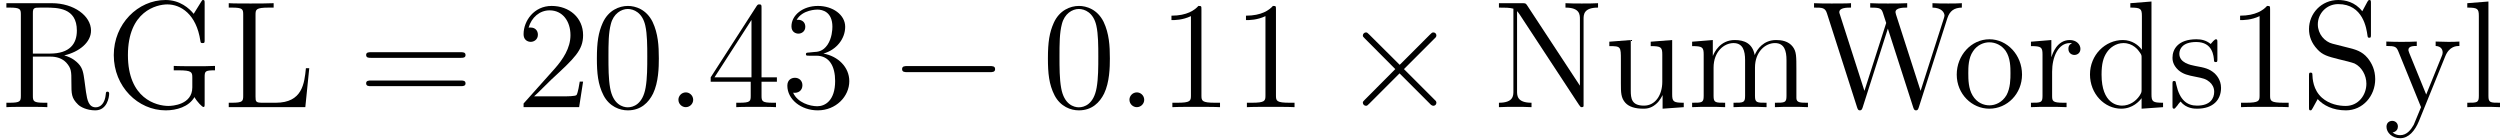
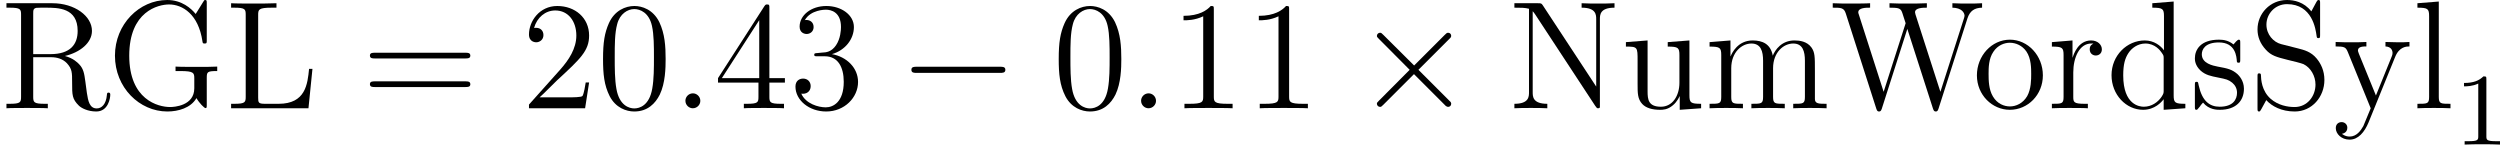
- <svg xmlns="http://www.w3.org/2000/svg" xmlns:xlink="http://www.w3.org/1999/xlink" version="1.1" width="221.868pt" height="12.266pt" viewBox="-.239 -.243 221.868 12.266">
+ <svg xmlns="http://www.w3.org/2000/svg" xmlns:xlink="http://www.w3.org/1999/xlink" version="1.1" width="219.604pt" height="12.7pt" viewBox="-.239 -.243 219.604 12.7">
  <defs>
-     <path id="g1-58" d="M2.2-.574C2.2-.921 1.913-1.16 1.626-1.16C1.279-1.16 1.04-.873 1.04-.586C1.04-.239 1.327 0 1.614 0C1.961 0 2.2-.287 2.2-.574Z" />
+     <path id="g2-49" d="M2.503-5.077C2.503-5.292 2.487-5.3 2.271-5.3C1.945-4.981 1.522-4.79 .765-4.79V-4.527C.98-4.527 1.411-4.527 1.873-4.742V-.654C1.873-.359 1.849-.263 1.092-.263H.813V0C1.14-.024 1.825-.024 2.184-.024S3.236-.024 3.563 0V-.263H3.284C2.527-.263 2.503-.359 2.503-.654V-5.077Z" />
    <path id="g0-0" d="M7.878-2.75C8.082-2.75 8.297-2.75 8.297-2.989S8.082-3.228 7.878-3.228H1.411C1.207-3.228 .992-3.228 .992-2.989S1.207-2.75 1.411-2.75H7.878Z" />
    <path id="g0-2" d="M4.651-3.324L2.26-5.703C2.116-5.846 2.092-5.87 1.997-5.87C1.877-5.87 1.757-5.762 1.757-5.631C1.757-5.547 1.781-5.523 1.913-5.392L4.304-2.989L1.913-.586C1.781-.454 1.757-.43 1.757-.347C1.757-.215 1.877-.108 1.997-.108C2.092-.108 2.116-.132 2.26-.275L4.639-2.654L7.113-.179C7.137-.167 7.221-.108 7.293-.108C7.436-.108 7.532-.215 7.532-.347C7.532-.371 7.532-.418 7.496-.478C7.484-.502 5.583-2.379 4.985-2.989L7.173-5.177C7.233-5.248 7.412-5.404 7.472-5.475C7.484-5.499 7.532-5.547 7.532-5.631C7.532-5.762 7.436-5.87 7.293-5.87C7.197-5.87 7.149-5.822 7.018-5.691L4.651-3.324Z" />
-     <path id="g2-48" d="M5.356-3.826C5.356-4.818 5.296-5.786 4.866-6.695C4.376-7.687 3.515-7.95 2.929-7.95C2.236-7.95 1.387-7.603 .944-6.611C.61-5.858 .49-5.117 .49-3.826C.49-2.666 .574-1.793 1.004-.944C1.47-.036 2.295 .251 2.917 .251C3.957 .251 4.555-.371 4.902-1.064C5.332-1.961 5.356-3.132 5.356-3.826ZM2.917 .012C2.534 .012 1.757-.203 1.53-1.506C1.399-2.224 1.399-3.132 1.399-3.969C1.399-4.949 1.399-5.834 1.59-6.539C1.793-7.34 2.403-7.711 2.917-7.711C3.371-7.711 4.065-7.436 4.292-6.408C4.447-5.727 4.447-4.782 4.447-3.969C4.447-3.168 4.447-2.26 4.316-1.53C4.089-.215 3.335 .012 2.917 .012Z" />
-     <path id="g2-49" d="M3.443-7.663C3.443-7.938 3.443-7.95 3.204-7.95C2.917-7.627 2.319-7.185 1.088-7.185V-6.838C1.363-6.838 1.961-6.838 2.618-7.149V-.921C2.618-.49 2.582-.347 1.53-.347H1.16V0C1.482-.024 2.642-.024 3.037-.024S4.579-.024 4.902 0V-.347H4.531C3.479-.347 3.443-.49 3.443-.921V-7.663Z" />
-     <path id="g2-50" d="M5.26-2.008H4.997C4.961-1.805 4.866-1.148 4.746-.956C4.663-.849 3.981-.849 3.622-.849H1.411C1.733-1.124 2.463-1.889 2.774-2.176C4.591-3.85 5.26-4.471 5.26-5.655C5.26-7.03 4.172-7.95 2.786-7.95S.586-6.767 .586-5.738C.586-5.129 1.112-5.129 1.148-5.129C1.399-5.129 1.71-5.308 1.71-5.691C1.71-6.025 1.482-6.253 1.148-6.253C1.04-6.253 1.016-6.253 .98-6.241C1.207-7.054 1.853-7.603 2.63-7.603C3.646-7.603 4.268-6.755 4.268-5.655C4.268-4.639 3.682-3.754 3.001-2.989L.586-.287V0H4.949L5.26-2.008Z" />
-     <path id="g2-51" d="M2.2-4.292C1.997-4.28 1.949-4.268 1.949-4.16C1.949-4.041 2.008-4.041 2.224-4.041H2.774C3.79-4.041 4.244-3.204 4.244-2.056C4.244-.49 3.431-.072 2.845-.072C2.271-.072 1.291-.347 .944-1.136C1.327-1.076 1.674-1.291 1.674-1.722C1.674-2.068 1.423-2.307 1.088-2.307C.801-2.307 .49-2.14 .49-1.686C.49-.622 1.554 .251 2.881 .251C4.304 .251 5.356-.837 5.356-2.044C5.356-3.144 4.471-4.005 3.324-4.208C4.364-4.507 5.033-5.38 5.033-6.312C5.033-7.257 4.053-7.95 2.893-7.95C1.698-7.95 .813-7.221 .813-6.348C.813-5.87 1.184-5.774 1.363-5.774C1.614-5.774 1.901-5.954 1.901-6.312C1.901-6.695 1.614-6.862 1.351-6.862C1.279-6.862 1.255-6.862 1.219-6.85C1.674-7.663 2.798-7.663 2.857-7.663C3.252-7.663 4.029-7.484 4.029-6.312C4.029-6.085 3.993-5.416 3.646-4.902C3.288-4.376 2.881-4.34 2.558-4.328L2.2-4.292Z" />
-     <path id="g2-52" d="M4.316-7.783C4.316-8.01 4.316-8.07 4.148-8.07C4.053-8.07 4.017-8.07 3.921-7.926L.323-2.343V-1.997H3.467V-.909C3.467-.466 3.443-.347 2.57-.347H2.331V0C2.606-.024 3.551-.024 3.885-.024S5.177-.024 5.452 0V-.347H5.212C4.352-.347 4.316-.466 4.316-.909V-1.997H5.523V-2.343H4.316V-7.783ZM3.527-6.85V-2.343H.622L3.527-6.85Z" />
-     <path id="g2-61" d="M8.07-3.873C8.237-3.873 8.452-3.873 8.452-4.089C8.452-4.316 8.249-4.316 8.07-4.316H1.028C.861-4.316 .646-4.316 .646-4.101C.646-3.873 .849-3.873 1.028-3.873H8.07ZM8.07-1.65C8.237-1.65 8.452-1.65 8.452-1.865C8.452-2.092 8.249-2.092 8.07-2.092H1.028C.861-2.092 .646-2.092 .646-1.877C.646-1.65 .849-1.65 1.028-1.65H8.07Z" />
-     <path id="g2-71" d="M7.783-2.367C7.783-2.833 7.831-2.893 8.596-2.893V-3.24C8.285-3.216 7.46-3.216 7.101-3.216C6.719-3.216 5.679-3.216 5.356-3.24V-2.893H5.727C6.779-2.893 6.814-2.75 6.814-2.319V-1.554C6.814-.191 5.248-.096 4.937-.096C3.993-.096 1.757-.669 1.757-4.089C1.757-7.544 4.017-8.07 4.854-8.07C5.894-8.07 7.137-7.317 7.448-5.2C7.472-5.069 7.472-5.033 7.615-5.033C7.783-5.033 7.783-5.069 7.783-5.308V-8.141C7.783-8.357 7.783-8.416 7.663-8.416C7.592-8.416 7.58-8.393 7.508-8.273L6.922-7.329C6.575-7.759 5.846-8.416 4.71-8.416C2.546-8.416 .646-6.539 .646-4.089C.646-1.614 2.546 .251 4.722 .251C5.571 .251 6.539-.024 6.982-.789C7.197-.406 7.592-.012 7.687-.012S7.783-.084 7.783-.275V-2.367Z" />
-     <path id="g2-76" d="M6.814-3.061H6.551C6.432-1.865 6.276-.347 4.184-.347H3.144C2.618-.347 2.594-.43 2.594-.825V-7.245C2.594-7.675 2.618-7.819 3.658-7.819H4.017V-8.165C3.67-8.141 2.618-8.141 2.2-8.141C1.841-8.141 .777-8.141 .49-8.165V-7.819H.729C1.59-7.819 1.626-7.699 1.626-7.257V-.909C1.626-.466 1.59-.347 .729-.347H.49V0H6.504L6.814-3.061Z" />
-     <path id="g2-78" d="M2.702-7.998C2.594-8.153 2.582-8.165 2.319-8.165H.49V-7.819C1.004-7.819 1.303-7.819 1.626-7.735V-1.255C1.626-.909 1.626-.347 .49-.347V0C.801-.024 1.435-.024 1.769-.024S2.738-.024 3.049 0V-.347C1.913-.347 1.913-.909 1.913-1.255V-7.544C2.008-7.448 2.008-7.424 2.116-7.281L6.779-.179C6.898-.012 6.91 0 6.994 0C7.101 0 7.125-.048 7.137-.072V-6.91C7.137-7.257 7.137-7.819 8.273-7.819V-8.165C7.962-8.141 7.329-8.141 6.994-8.141S6.025-8.141 5.715-8.165V-7.819C6.85-7.819 6.85-7.257 6.85-6.91V-1.686L2.702-7.998Z" />
-     <path id="g2-82" d="M5.045-4.065C6.229-4.34 7.149-5.093 7.149-6.013C7.149-7.173 5.798-8.165 4.077-8.165H.502V-7.819H.741C1.602-7.819 1.638-7.699 1.638-7.257V-.909C1.638-.466 1.602-.347 .741-.347H.502V0C.777-.024 1.757-.024 2.104-.024S3.443-.024 3.718 0V-.347H3.479C2.618-.347 2.582-.466 2.582-.909V-3.969H3.969C4.435-3.969 4.878-3.838 5.2-3.503C5.607-3.049 5.607-2.798 5.607-1.973C5.607-1.028 5.607-.717 6.133-.203C6.312-.024 6.814 .251 7.484 .251C8.416 .251 8.572-.789 8.572-1.04C8.572-1.112 8.572-1.219 8.44-1.219C8.321-1.219 8.321-1.148 8.309-1.028C8.249-.311 7.902 .012 7.52 .012C6.97 .012 6.85-.55 6.755-1.184C6.743-1.267 6.671-1.781 6.635-2.08C6.551-2.678 6.504-3.061 6.145-3.431C6.013-3.563 5.703-3.885 5.045-4.065ZM3.921-4.208H2.582V-7.34C2.582-7.615 2.582-7.759 2.833-7.807C2.941-7.819 3.3-7.819 3.539-7.819C4.507-7.819 6.037-7.819 6.037-6.013C6.037-4.973 5.475-4.208 3.921-4.208Z" />
-     <path id="g2-83" d="M2.487-4.985C1.877-5.141 1.339-5.738 1.339-6.504C1.339-7.34 2.008-8.094 2.941-8.094C4.902-8.094 5.165-6.157 5.236-5.643C5.26-5.499 5.26-5.452 5.38-5.452C5.511-5.452 5.511-5.511 5.511-5.727V-8.141C5.511-8.357 5.511-8.416 5.392-8.416C5.356-8.416 5.308-8.416 5.224-8.261L4.83-7.532C4.256-8.273 3.467-8.416 2.941-8.416C1.614-8.416 .646-7.352 .646-6.133C.646-5.559 .849-5.033 1.291-4.555C1.71-4.089 2.128-3.981 2.977-3.766C3.395-3.67 4.053-3.503 4.22-3.431C4.782-3.156 5.153-2.511 5.153-1.841C5.153-.944 4.519-.096 3.527-.096C2.989-.096 2.248-.227 1.662-.741C.968-1.363 .921-2.224 .909-2.618C.897-2.714 .801-2.714 .777-2.714C.646-2.714 .646-2.654 .646-2.439V-.024C.646 .191 .646 .251 .765 .251C.837 .251 .849 .227 .933 .084C.98-.012 1.231-.454 1.327-.634C1.757-.155 2.511 .251 3.539 .251C4.878 .251 5.846-.885 5.846-2.2C5.846-2.929 5.571-3.467 5.248-3.862C4.806-4.4 4.268-4.531 3.802-4.651L2.487-4.985Z" />
-     <path id="g2-87" d="M10.676-6.994C10.867-7.568 11.214-7.807 11.812-7.819V-8.165C11.298-8.141 11.274-8.141 10.748-8.141C10.437-8.141 9.791-8.141 9.504-8.165V-7.819C10.234-7.807 10.449-7.424 10.449-7.185C10.449-7.125 10.413-7.03 10.389-6.946L8.572-1.279L6.635-7.293C6.623-7.329 6.599-7.424 6.599-7.46C6.599-7.819 7.233-7.819 7.52-7.819V-8.165C7.233-8.141 6.348-8.141 6.001-8.141S4.926-8.141 4.615-8.165V-7.819C5.248-7.819 5.416-7.783 5.547-7.568C5.631-7.412 5.715-7.042 5.87-6.611L4.16-1.279L2.248-7.233C2.188-7.4 2.188-7.424 2.188-7.46C2.188-7.819 2.798-7.819 3.108-7.819V-8.165C2.833-8.141 1.925-8.141 1.59-8.141C1.243-8.141 .514-8.141 .203-8.165V-7.819C.849-7.819 1.076-7.819 1.219-7.364L3.587 .024C3.646 .203 3.694 .251 3.802 .251C3.897 .251 3.957 .215 4.017 .036L6.001-6.169L7.998 .036C8.058 .215 8.118 .251 8.213 .251C8.321 .251 8.369 .203 8.428 .024L10.676-6.994Z" />
-     <path id="g2-100" d="M3.587-8.165V-7.819C4.4-7.819 4.495-7.735 4.495-7.149V-4.507C4.244-4.854 3.73-5.272 3.001-5.272C1.614-5.272 .418-4.101 .418-2.57C.418-1.052 1.554 .12 2.869 .12C3.778 .12 4.304-.478 4.471-.705V.12L6.157 0V-.347C5.344-.347 5.248-.43 5.248-1.016V-8.297L3.587-8.165ZM4.471-1.399C4.471-1.184 4.471-1.148 4.304-.885C4.017-.466 3.527-.12 2.929-.12C2.618-.12 1.327-.239 1.327-2.558C1.327-3.419 1.47-3.897 1.733-4.292C1.973-4.663 2.451-5.033 3.049-5.033C3.79-5.033 4.208-4.495 4.328-4.304C4.471-4.101 4.471-4.077 4.471-3.862V-1.399Z" />
-     <path id="g2-108" d="M2.056-8.297L.395-8.165V-7.819C1.207-7.819 1.303-7.735 1.303-7.149V-.885C1.303-.347 1.172-.347 .395-.347V0C.729-.024 1.315-.024 1.674-.024S2.63-.024 2.965 0V-.347C2.2-.347 2.056-.347 2.056-.885V-8.297Z" />
-     <path id="g2-109" d="M8.572-2.905C8.572-4.017 8.572-4.352 8.297-4.734C7.95-5.2 7.388-5.272 6.982-5.272C5.99-5.272 5.487-4.555 5.296-4.089C5.129-5.009 4.483-5.272 3.73-5.272C2.57-5.272 2.116-4.28 2.02-4.041H2.008V-5.272L.383-5.141V-4.794C1.196-4.794 1.291-4.71 1.291-4.125V-.885C1.291-.347 1.16-.347 .383-.347V0C.693-.024 1.339-.024 1.674-.024C2.02-.024 2.666-.024 2.977 0V-.347C2.212-.347 2.068-.347 2.068-.885V-3.108C2.068-4.364 2.893-5.033 3.634-5.033S4.543-4.423 4.543-3.694V-.885C4.543-.347 4.411-.347 3.634-.347V0C3.945-.024 4.591-.024 4.926-.024C5.272-.024 5.918-.024 6.229 0V-.347C5.464-.347 5.32-.347 5.32-.885V-3.108C5.32-4.364 6.145-5.033 6.886-5.033S7.795-4.423 7.795-3.694V-.885C7.795-.347 7.663-.347 6.886-.347V0C7.197-.024 7.843-.024 8.177-.024C8.524-.024 9.17-.024 9.48 0V-.347C8.883-.347 8.584-.347 8.572-.705V-2.905Z" />
-     <path id="g2-111" d="M5.487-2.558C5.487-4.101 4.316-5.332 2.929-5.332C1.494-5.332 .359-4.065 .359-2.558C.359-1.028 1.554 .12 2.917 .12C4.328 .12 5.487-1.052 5.487-2.558ZM2.929-.143C2.487-.143 1.949-.335 1.602-.921C1.279-1.459 1.267-2.164 1.267-2.666C1.267-3.12 1.267-3.85 1.638-4.388C1.973-4.902 2.499-5.093 2.917-5.093C3.383-5.093 3.885-4.878 4.208-4.411C4.579-3.862 4.579-3.108 4.579-2.666C4.579-2.248 4.579-1.506 4.268-.944C3.933-.371 3.383-.143 2.929-.143Z" />
-     <path id="g2-114" d="M1.997-2.786C1.997-3.945 2.475-5.033 3.395-5.033C3.491-5.033 3.515-5.033 3.563-5.021C3.467-4.973 3.276-4.902 3.276-4.579C3.276-4.232 3.551-4.101 3.742-4.101C3.981-4.101 4.22-4.256 4.22-4.579C4.22-4.937 3.897-5.272 3.383-5.272C2.367-5.272 2.02-4.172 1.949-3.945H1.937V-5.272L.335-5.141V-4.794C1.148-4.794 1.243-4.71 1.243-4.125V-.885C1.243-.347 1.112-.347 .335-.347V0C.669-.024 1.327-.024 1.686-.024C2.008-.024 2.857-.024 3.132 0V-.347H2.893C2.02-.347 1.997-.478 1.997-.909V-2.786Z" />
-     <path id="g2-115" d="M3.921-5.057C3.921-5.272 3.921-5.332 3.802-5.332C3.706-5.332 3.479-5.069 3.395-4.961C3.025-5.26 2.654-5.332 2.271-5.332C.825-5.332 .395-4.543 .395-3.885C.395-3.754 .395-3.335 .849-2.917C1.231-2.582 1.638-2.499 2.188-2.391C2.845-2.26 3.001-2.224 3.3-1.985C3.515-1.805 3.67-1.542 3.67-1.207C3.67-.693 3.371-.12 2.319-.12C1.53-.12 .956-.574 .693-1.769C.646-1.985 .646-1.997 .634-2.008C.61-2.056 .562-2.056 .526-2.056C.395-2.056 .395-1.997 .395-1.781V-.155C.395 .06 .395 .12 .514 .12C.574 .12 .586 .108 .789-.143C.849-.227 .849-.251 1.028-.442C1.482 .12 2.128 .12 2.331 .12C3.587 .12 4.208-.574 4.208-1.518C4.208-2.164 3.814-2.546 3.706-2.654C3.276-3.025 2.953-3.096 2.164-3.24C1.805-3.312 .933-3.479 .933-4.196C.933-4.567 1.184-5.117 2.26-5.117C3.563-5.117 3.634-4.005 3.658-3.634C3.67-3.539 3.754-3.539 3.79-3.539C3.921-3.539 3.921-3.599 3.921-3.814V-5.057Z" />
-     <path id="g2-117" d="M3.634-5.141V-4.794C4.447-4.794 4.543-4.71 4.543-4.125V-1.985C4.543-.968 4.005-.12 3.108-.12C2.128-.12 2.068-.681 2.068-1.315V-5.272L.383-5.141V-4.794C1.291-4.794 1.291-4.758 1.291-3.694V-1.901C1.291-1.16 1.291-.729 1.65-.335C1.937-.024 2.427 .12 3.037 .12C3.24 .12 3.622 .12 4.029-.227C4.376-.502 4.567-.956 4.567-.956V.12L6.229 0V-.347C5.416-.347 5.32-.43 5.32-1.016V-5.272L3.634-5.141Z" />
-     <path id="g2-121" d="M4.842-3.993C5.165-4.794 5.727-4.806 5.954-4.806V-5.153C5.607-5.129 5.44-5.129 5.057-5.129C4.782-5.129 4.758-5.129 4.089-5.153V-4.806C4.531-4.782 4.639-4.507 4.639-4.292C4.639-4.184 4.615-4.125 4.567-4.005L3.347-.992L2.02-4.244C1.949-4.411 1.949-4.483 1.949-4.495C1.949-4.806 2.367-4.806 2.606-4.806V-5.153C2.295-5.129 1.71-5.129 1.375-5.129C.921-5.129 .897-5.129 .215-5.153V-4.806C.909-4.806 1.004-4.746 1.16-4.376L2.941 0C2.415 1.267 2.415 1.291 2.367 1.387C2.164 1.745 1.841 2.2 1.303 2.2C.933 2.2 .705 1.985 .705 1.985S1.124 1.937 1.124 1.518C1.124 1.231 .897 1.076 .681 1.076C.478 1.076 .227 1.196 .227 1.542C.227 1.997 .669 2.439 1.303 2.439C1.973 2.439 2.463 1.853 2.774 1.1L4.842-3.993Z" />
+     <path id="g1-58" d="M2.2-.574C2.2-.921 1.913-1.16 1.626-1.16C1.279-1.16 1.04-.873 1.04-.586C1.04-.239 1.327 0 1.614 0C1.961 0 2.2-.287 2.2-.574Z" />
+     <path id="g3-48" d="M5.356-3.826C5.356-4.818 5.296-5.786 4.866-6.695C4.376-7.687 3.515-7.95 2.929-7.95C2.236-7.95 1.387-7.603 .944-6.611C.61-5.858 .49-5.117 .49-3.826C.49-2.666 .574-1.793 1.004-.944C1.47-.036 2.295 .251 2.917 .251C3.957 .251 4.555-.371 4.902-1.064C5.332-1.961 5.356-3.132 5.356-3.826ZM2.917 .012C2.534 .012 1.757-.203 1.53-1.506C1.399-2.224 1.399-3.132 1.399-3.969C1.399-4.949 1.399-5.834 1.59-6.539C1.793-7.34 2.403-7.711 2.917-7.711C3.371-7.711 4.065-7.436 4.292-6.408C4.447-5.727 4.447-4.782 4.447-3.969C4.447-3.168 4.447-2.26 4.316-1.53C4.089-.215 3.335 .012 2.917 .012Z" />
+     <path id="g3-49" d="M3.443-7.663C3.443-7.938 3.443-7.95 3.204-7.95C2.917-7.627 2.319-7.185 1.088-7.185V-6.838C1.363-6.838 1.961-6.838 2.618-7.149V-.921C2.618-.49 2.582-.347 1.53-.347H1.16V0C1.482-.024 2.642-.024 3.037-.024S4.579-.024 4.902 0V-.347H4.531C3.479-.347 3.443-.49 3.443-.921V-7.663Z" />
+     <path id="g3-50" d="M5.26-2.008H4.997C4.961-1.805 4.866-1.148 4.746-.956C4.663-.849 3.981-.849 3.622-.849H1.411C1.733-1.124 2.463-1.889 2.774-2.176C4.591-3.85 5.26-4.471 5.26-5.655C5.26-7.03 4.172-7.95 2.786-7.95S.586-6.767 .586-5.738C.586-5.129 1.112-5.129 1.148-5.129C1.399-5.129 1.71-5.308 1.71-5.691C1.71-6.025 1.482-6.253 1.148-6.253C1.04-6.253 1.016-6.253 .98-6.241C1.207-7.054 1.853-7.603 2.63-7.603C3.646-7.603 4.268-6.755 4.268-5.655C4.268-4.639 3.682-3.754 3.001-2.989L.586-.287V0H4.949L5.26-2.008Z" />
+     <path id="g3-51" d="M2.2-4.292C1.997-4.28 1.949-4.268 1.949-4.16C1.949-4.041 2.008-4.041 2.224-4.041H2.774C3.79-4.041 4.244-3.204 4.244-2.056C4.244-.49 3.431-.072 2.845-.072C2.271-.072 1.291-.347 .944-1.136C1.327-1.076 1.674-1.291 1.674-1.722C1.674-2.068 1.423-2.307 1.088-2.307C.801-2.307 .49-2.14 .49-1.686C.49-.622 1.554 .251 2.881 .251C4.304 .251 5.356-.837 5.356-2.044C5.356-3.144 4.471-4.005 3.324-4.208C4.364-4.507 5.033-5.38 5.033-6.312C5.033-7.257 4.053-7.95 2.893-7.95C1.698-7.95 .813-7.221 .813-6.348C.813-5.87 1.184-5.774 1.363-5.774C1.614-5.774 1.901-5.954 1.901-6.312C1.901-6.695 1.614-6.862 1.351-6.862C1.279-6.862 1.255-6.862 1.219-6.85C1.674-7.663 2.798-7.663 2.857-7.663C3.252-7.663 4.029-7.484 4.029-6.312C4.029-6.085 3.993-5.416 3.646-4.902C3.288-4.376 2.881-4.34 2.558-4.328L2.2-4.292Z" />
+     <path id="g3-52" d="M4.316-7.783C4.316-8.01 4.316-8.07 4.148-8.07C4.053-8.07 4.017-8.07 3.921-7.926L.323-2.343V-1.997H3.467V-.909C3.467-.466 3.443-.347 2.57-.347H2.331V0C2.606-.024 3.551-.024 3.885-.024S5.177-.024 5.452 0V-.347H5.212C4.352-.347 4.316-.466 4.316-.909V-1.997H5.523V-2.343H4.316V-7.783ZM3.527-6.85V-2.343H.622L3.527-6.85Z" />
+     <path id="g3-61" d="M8.07-3.873C8.237-3.873 8.452-3.873 8.452-4.089C8.452-4.316 8.249-4.316 8.07-4.316H1.028C.861-4.316 .646-4.316 .646-4.101C.646-3.873 .849-3.873 1.028-3.873H8.07ZM8.07-1.65C8.237-1.65 8.452-1.65 8.452-1.865C8.452-2.092 8.249-2.092 8.07-2.092H1.028C.861-2.092 .646-2.092 .646-1.877C.646-1.65 .849-1.65 1.028-1.65H8.07Z" />
+     <path id="g3-71" d="M7.783-2.367C7.783-2.833 7.831-2.893 8.596-2.893V-3.24C8.285-3.216 7.46-3.216 7.101-3.216C6.719-3.216 5.679-3.216 5.356-3.24V-2.893H5.727C6.779-2.893 6.814-2.75 6.814-2.319V-1.554C6.814-.191 5.248-.096 4.937-.096C3.993-.096 1.757-.669 1.757-4.089C1.757-7.544 4.017-8.07 4.854-8.07C5.894-8.07 7.137-7.317 7.448-5.2C7.472-5.069 7.472-5.033 7.615-5.033C7.783-5.033 7.783-5.069 7.783-5.308V-8.141C7.783-8.357 7.783-8.416 7.663-8.416C7.592-8.416 7.58-8.393 7.508-8.273L6.922-7.329C6.575-7.759 5.846-8.416 4.71-8.416C2.546-8.416 .646-6.539 .646-4.089C.646-1.614 2.546 .251 4.722 .251C5.571 .251 6.539-.024 6.982-.789C7.197-.406 7.592-.012 7.687-.012S7.783-.084 7.783-.275V-2.367Z" />
+     <path id="g3-76" d="M6.814-3.061H6.551C6.432-1.865 6.276-.347 4.184-.347H3.144C2.618-.347 2.594-.43 2.594-.825V-7.245C2.594-7.675 2.618-7.819 3.658-7.819H4.017V-8.165C3.67-8.141 2.618-8.141 2.2-8.141C1.841-8.141 .777-8.141 .49-8.165V-7.819H.729C1.59-7.819 1.626-7.699 1.626-7.257V-.909C1.626-.466 1.59-.347 .729-.347H.49V0H6.504L6.814-3.061Z" />
+     <path id="g3-78" d="M2.702-7.998C2.594-8.153 2.582-8.165 2.319-8.165H.49V-7.819C1.004-7.819 1.303-7.819 1.626-7.735V-1.255C1.626-.909 1.626-.347 .49-.347V0C.801-.024 1.435-.024 1.769-.024S2.738-.024 3.049 0V-.347C1.913-.347 1.913-.909 1.913-1.255V-7.544C2.008-7.448 2.008-7.424 2.116-7.281L6.779-.179C6.898-.012 6.91 0 6.994 0C7.101 0 7.125-.048 7.137-.072V-6.91C7.137-7.257 7.137-7.819 8.273-7.819V-8.165C7.962-8.141 7.329-8.141 6.994-8.141S6.025-8.141 5.715-8.165V-7.819C6.85-7.819 6.85-7.257 6.85-6.91V-1.686L2.702-7.998Z" />
+     <path id="g3-82" d="M5.045-4.065C6.229-4.34 7.149-5.093 7.149-6.013C7.149-7.173 5.798-8.165 4.077-8.165H.502V-7.819H.741C1.602-7.819 1.638-7.699 1.638-7.257V-.909C1.638-.466 1.602-.347 .741-.347H.502V0C.777-.024 1.757-.024 2.104-.024S3.443-.024 3.718 0V-.347H3.479C2.618-.347 2.582-.466 2.582-.909V-3.969H3.969C4.435-3.969 4.878-3.838 5.2-3.503C5.607-3.049 5.607-2.798 5.607-1.973C5.607-1.028 5.607-.717 6.133-.203C6.312-.024 6.814 .251 7.484 .251C8.416 .251 8.572-.789 8.572-1.04C8.572-1.112 8.572-1.219 8.44-1.219C8.321-1.219 8.321-1.148 8.309-1.028C8.249-.311 7.902 .012 7.52 .012C6.97 .012 6.85-.55 6.755-1.184C6.743-1.267 6.671-1.781 6.635-2.08C6.551-2.678 6.504-3.061 6.145-3.431C6.013-3.563 5.703-3.885 5.045-4.065ZM3.921-4.208H2.582V-7.34C2.582-7.615 2.582-7.759 2.833-7.807C2.941-7.819 3.3-7.819 3.539-7.819C4.507-7.819 6.037-7.819 6.037-6.013C6.037-4.973 5.475-4.208 3.921-4.208Z" />
+     <path id="g3-83" d="M2.487-4.985C1.877-5.141 1.339-5.738 1.339-6.504C1.339-7.34 2.008-8.094 2.941-8.094C4.902-8.094 5.165-6.157 5.236-5.643C5.26-5.499 5.26-5.452 5.38-5.452C5.511-5.452 5.511-5.511 5.511-5.727V-8.141C5.511-8.357 5.511-8.416 5.392-8.416C5.356-8.416 5.308-8.416 5.224-8.261L4.83-7.532C4.256-8.273 3.467-8.416 2.941-8.416C1.614-8.416 .646-7.352 .646-6.133C.646-5.559 .849-5.033 1.291-4.555C1.71-4.089 2.128-3.981 2.977-3.766C3.395-3.67 4.053-3.503 4.22-3.431C4.782-3.156 5.153-2.511 5.153-1.841C5.153-.944 4.519-.096 3.527-.096C2.989-.096 2.248-.227 1.662-.741C.968-1.363 .921-2.224 .909-2.618C.897-2.714 .801-2.714 .777-2.714C.646-2.714 .646-2.654 .646-2.439V-.024C.646 .191 .646 .251 .765 .251C.837 .251 .849 .227 .933 .084C.98-.012 1.231-.454 1.327-.634C1.757-.155 2.511 .251 3.539 .251C4.878 .251 5.846-.885 5.846-2.2C5.846-2.929 5.571-3.467 5.248-3.862C4.806-4.4 4.268-4.531 3.802-4.651L2.487-4.985Z" />
+     <path id="g3-87" d="M10.676-6.994C10.867-7.568 11.214-7.807 11.812-7.819V-8.165C11.298-8.141 11.274-8.141 10.748-8.141C10.437-8.141 9.791-8.141 9.504-8.165V-7.819C10.234-7.807 10.449-7.424 10.449-7.185C10.449-7.125 10.413-7.03 10.389-6.946L8.572-1.279L6.635-7.293C6.623-7.329 6.599-7.424 6.599-7.46C6.599-7.819 7.233-7.819 7.52-7.819V-8.165C7.233-8.141 6.348-8.141 6.001-8.141S4.926-8.141 4.615-8.165V-7.819C5.248-7.819 5.416-7.783 5.547-7.568C5.631-7.412 5.715-7.042 5.87-6.611L4.16-1.279L2.248-7.233C2.188-7.4 2.188-7.424 2.188-7.46C2.188-7.819 2.798-7.819 3.108-7.819V-8.165C2.833-8.141 1.925-8.141 1.59-8.141C1.243-8.141 .514-8.141 .203-8.165V-7.819C.849-7.819 1.076-7.819 1.219-7.364L3.587 .024C3.646 .203 3.694 .251 3.802 .251C3.897 .251 3.957 .215 4.017 .036L6.001-6.169L7.998 .036C8.058 .215 8.118 .251 8.213 .251C8.321 .251 8.369 .203 8.428 .024L10.676-6.994Z" />
+     <path id="g3-100" d="M3.587-8.165V-7.819C4.4-7.819 4.495-7.735 4.495-7.149V-4.507C4.244-4.854 3.73-5.272 3.001-5.272C1.614-5.272 .418-4.101 .418-2.57C.418-1.052 1.554 .12 2.869 .12C3.778 .12 4.304-.478 4.471-.705V.12L6.157 0V-.347C5.344-.347 5.248-.43 5.248-1.016V-8.297L3.587-8.165ZM4.471-1.399C4.471-1.184 4.471-1.148 4.304-.885C4.017-.466 3.527-.12 2.929-.12C2.618-.12 1.327-.239 1.327-2.558C1.327-3.419 1.47-3.897 1.733-4.292C1.973-4.663 2.451-5.033 3.049-5.033C3.79-5.033 4.208-4.495 4.328-4.304C4.471-4.101 4.471-4.077 4.471-3.862V-1.399Z" />
+     <path id="g3-108" d="M2.056-8.297L.395-8.165V-7.819C1.207-7.819 1.303-7.735 1.303-7.149V-.885C1.303-.347 1.172-.347 .395-.347V0C.729-.024 1.315-.024 1.674-.024S2.63-.024 2.965 0V-.347C2.2-.347 2.056-.347 2.056-.885V-8.297Z" />
+     <path id="g3-109" d="M8.572-2.905C8.572-4.017 8.572-4.352 8.297-4.734C7.95-5.2 7.388-5.272 6.982-5.272C5.99-5.272 5.487-4.555 5.296-4.089C5.129-5.009 4.483-5.272 3.73-5.272C2.57-5.272 2.116-4.28 2.02-4.041H2.008V-5.272L.383-5.141V-4.794C1.196-4.794 1.291-4.71 1.291-4.125V-.885C1.291-.347 1.16-.347 .383-.347V0C.693-.024 1.339-.024 1.674-.024C2.02-.024 2.666-.024 2.977 0V-.347C2.212-.347 2.068-.347 2.068-.885V-3.108C2.068-4.364 2.893-5.033 3.634-5.033S4.543-4.423 4.543-3.694V-.885C4.543-.347 4.411-.347 3.634-.347V0C3.945-.024 4.591-.024 4.926-.024C5.272-.024 5.918-.024 6.229 0V-.347C5.464-.347 5.32-.347 5.32-.885V-3.108C5.32-4.364 6.145-5.033 6.886-5.033S7.795-4.423 7.795-3.694V-.885C7.795-.347 7.663-.347 6.886-.347V0C7.197-.024 7.843-.024 8.177-.024C8.524-.024 9.17-.024 9.48 0V-.347C8.883-.347 8.584-.347 8.572-.705V-2.905Z" />
+     <path id="g3-111" d="M5.487-2.558C5.487-4.101 4.316-5.332 2.929-5.332C1.494-5.332 .359-4.065 .359-2.558C.359-1.028 1.554 .12 2.917 .12C4.328 .12 5.487-1.052 5.487-2.558ZM2.929-.143C2.487-.143 1.949-.335 1.602-.921C1.279-1.459 1.267-2.164 1.267-2.666C1.267-3.12 1.267-3.85 1.638-4.388C1.973-4.902 2.499-5.093 2.917-5.093C3.383-5.093 3.885-4.878 4.208-4.411C4.579-3.862 4.579-3.108 4.579-2.666C4.579-2.248 4.579-1.506 4.268-.944C3.933-.371 3.383-.143 2.929-.143Z" />
+     <path id="g3-114" d="M1.997-2.786C1.997-3.945 2.475-5.033 3.395-5.033C3.491-5.033 3.515-5.033 3.563-5.021C3.467-4.973 3.276-4.902 3.276-4.579C3.276-4.232 3.551-4.101 3.742-4.101C3.981-4.101 4.22-4.256 4.22-4.579C4.22-4.937 3.897-5.272 3.383-5.272C2.367-5.272 2.02-4.172 1.949-3.945H1.937V-5.272L.335-5.141V-4.794C1.148-4.794 1.243-4.71 1.243-4.125V-.885C1.243-.347 1.112-.347 .335-.347V0C.669-.024 1.327-.024 1.686-.024C2.008-.024 2.857-.024 3.132 0V-.347H2.893C2.02-.347 1.997-.478 1.997-.909V-2.786Z" />
+     <path id="g3-115" d="M3.921-5.057C3.921-5.272 3.921-5.332 3.802-5.332C3.706-5.332 3.479-5.069 3.395-4.961C3.025-5.26 2.654-5.332 2.271-5.332C.825-5.332 .395-4.543 .395-3.885C.395-3.754 .395-3.335 .849-2.917C1.231-2.582 1.638-2.499 2.188-2.391C2.845-2.26 3.001-2.224 3.3-1.985C3.515-1.805 3.67-1.542 3.67-1.207C3.67-.693 3.371-.12 2.319-.12C1.53-.12 .956-.574 .693-1.769C.646-1.985 .646-1.997 .634-2.008C.61-2.056 .562-2.056 .526-2.056C.395-2.056 .395-1.997 .395-1.781V-.155C.395 .06 .395 .12 .514 .12C.574 .12 .586 .108 .789-.143C.849-.227 .849-.251 1.028-.442C1.482 .12 2.128 .12 2.331 .12C3.587 .12 4.208-.574 4.208-1.518C4.208-2.164 3.814-2.546 3.706-2.654C3.276-3.025 2.953-3.096 2.164-3.24C1.805-3.312 .933-3.479 .933-4.196C.933-4.567 1.184-5.117 2.26-5.117C3.563-5.117 3.634-4.005 3.658-3.634C3.67-3.539 3.754-3.539 3.79-3.539C3.921-3.539 3.921-3.599 3.921-3.814V-5.057Z" />
+     <path id="g3-117" d="M3.634-5.141V-4.794C4.447-4.794 4.543-4.71 4.543-4.125V-1.985C4.543-.968 4.005-.12 3.108-.12C2.128-.12 2.068-.681 2.068-1.315V-5.272L.383-5.141V-4.794C1.291-4.794 1.291-4.758 1.291-3.694V-1.901C1.291-1.16 1.291-.729 1.65-.335C1.937-.024 2.427 .12 3.037 .12C3.24 .12 3.622 .12 4.029-.227C4.376-.502 4.567-.956 4.567-.956V.12L6.229 0V-.347C5.416-.347 5.32-.43 5.32-1.016V-5.272L3.634-5.141Z" />
+     <path id="g3-121" d="M4.842-3.993C5.165-4.794 5.727-4.806 5.954-4.806V-5.153C5.607-5.129 5.44-5.129 5.057-5.129C4.782-5.129 4.758-5.129 4.089-5.153V-4.806C4.531-4.782 4.639-4.507 4.639-4.292C4.639-4.184 4.615-4.125 4.567-4.005L3.347-.992L2.02-4.244C1.949-4.411 1.949-4.483 1.949-4.495C1.949-4.806 2.367-4.806 2.606-4.806V-5.153C2.295-5.129 1.71-5.129 1.375-5.129C.921-5.129 .897-5.129 .215-5.153V-4.806C.909-4.806 1.004-4.746 1.16-4.376L2.941 0C2.415 1.267 2.415 1.291 2.367 1.387C2.164 1.745 1.841 2.2 1.303 2.2C.933 2.2 .705 1.985 .705 1.985S1.124 1.937 1.124 1.518C1.124 1.231 .897 1.076 .681 1.076C.478 1.076 .227 1.196 .227 1.542C.227 1.997 .669 2.439 1.303 2.439C1.973 2.439 2.463 1.853 2.774 1.1L4.842-3.993Z" />
  </defs>
  <g id="page1" transform="matrix(1.13 0 0 1.13 -63.98604 -65.03376)">
-     <use x="56.413" y="65.753" xlink:href="#g2-82" />
-     <use x="64.703" y="65.753" xlink:href="#g2-71" />
-     <use x="73.888" y="65.753" xlink:href="#g2-76" />
-     <use x="84.523" y="65.753" xlink:href="#g2-61" />
-     <use x="96.948" y="65.753" xlink:href="#g2-50" />
-     <use x="102.801" y="65.753" xlink:href="#g2-48" />
+     <use x="56.413" y="65.753" xlink:href="#g3-82" />
+     <use x="64.703" y="65.753" xlink:href="#g3-71" />
+     <use x="73.888" y="65.753" xlink:href="#g3-76" />
+     <use x="84.523" y="65.753" xlink:href="#g3-61" />
+     <use x="96.948" y="65.753" xlink:href="#g3-50" />
+     <use x="102.801" y="65.753" xlink:href="#g3-48" />
    <use x="108.654" y="65.753" xlink:href="#g1-58" />
-     <use x="111.906" y="65.753" xlink:href="#g2-52" />
-     <use x="117.759" y="65.753" xlink:href="#g2-51" />
+     <use x="111.906" y="65.753" xlink:href="#g3-52" />
+     <use x="117.759" y="65.753" xlink:href="#g3-51" />
    <use x="126.269" y="65.753" xlink:href="#g0-0" />
-     <use x="138.224" y="65.753" xlink:href="#g2-48" />
+     <use x="138.224" y="65.753" xlink:href="#g3-48" />
    <use x="144.077" y="65.753" xlink:href="#g1-58" />
-     <use x="147.328" y="65.753" xlink:href="#g2-49" />
-     <use x="153.181" y="65.753" xlink:href="#g2-49" />
+     <use x="147.328" y="65.753" xlink:href="#g3-49" />
+     <use x="153.181" y="65.753" xlink:href="#g3-49" />
    <use x="161.691" y="65.753" xlink:href="#g0-2" />
-     <use x="173.646" y="65.753" xlink:href="#g2-78" />
-     <use x="182.422" y="65.753" xlink:href="#g2-117" />
-     <use x="188.925" y="65.753" xlink:href="#g2-109" />
-     <use x="198.68" y="65.753" xlink:href="#g2-87" />
-     <use x="209.731" y="65.753" xlink:href="#g2-111" />
-     <use x="215.584" y="65.753" xlink:href="#g2-114" />
-     <use x="220.137" y="65.753" xlink:href="#g2-100" />
-     <use x="226.64" y="65.753" xlink:href="#g2-115" />
-     <use x="231.257" y="65.753" xlink:href="#g2-49" />
-     <use x="237.11" y="65.753" xlink:href="#g2-83" />
-     <use x="243.614" y="65.753" xlink:href="#g2-121" />
-     <use x="249.792" y="65.753" xlink:href="#g2-108" />
+     <use x="173.646" y="65.753" xlink:href="#g3-78" />
+     <use x="182.422" y="65.753" xlink:href="#g3-117" />
+     <use x="188.925" y="65.753" xlink:href="#g3-109" />
+     <use x="198.68" y="65.753" xlink:href="#g3-87" />
+     <use x="209.731" y="65.753" xlink:href="#g3-111" />
+     <use x="215.584" y="65.753" xlink:href="#g3-114" />
+     <use x="220.137" y="65.753" xlink:href="#g3-100" />
+     <use x="226.64" y="65.753" xlink:href="#g3-115" />
+     <use x="231.257" y="65.753" xlink:href="#g3-83" />
+     <use x="237.761" y="65.753" xlink:href="#g3-121" />
+     <use x="243.939" y="65.753" xlink:href="#g3-108" />
+     <use x="247.191" y="68.576" xlink:href="#g2-49" />
  </g>
</svg>
